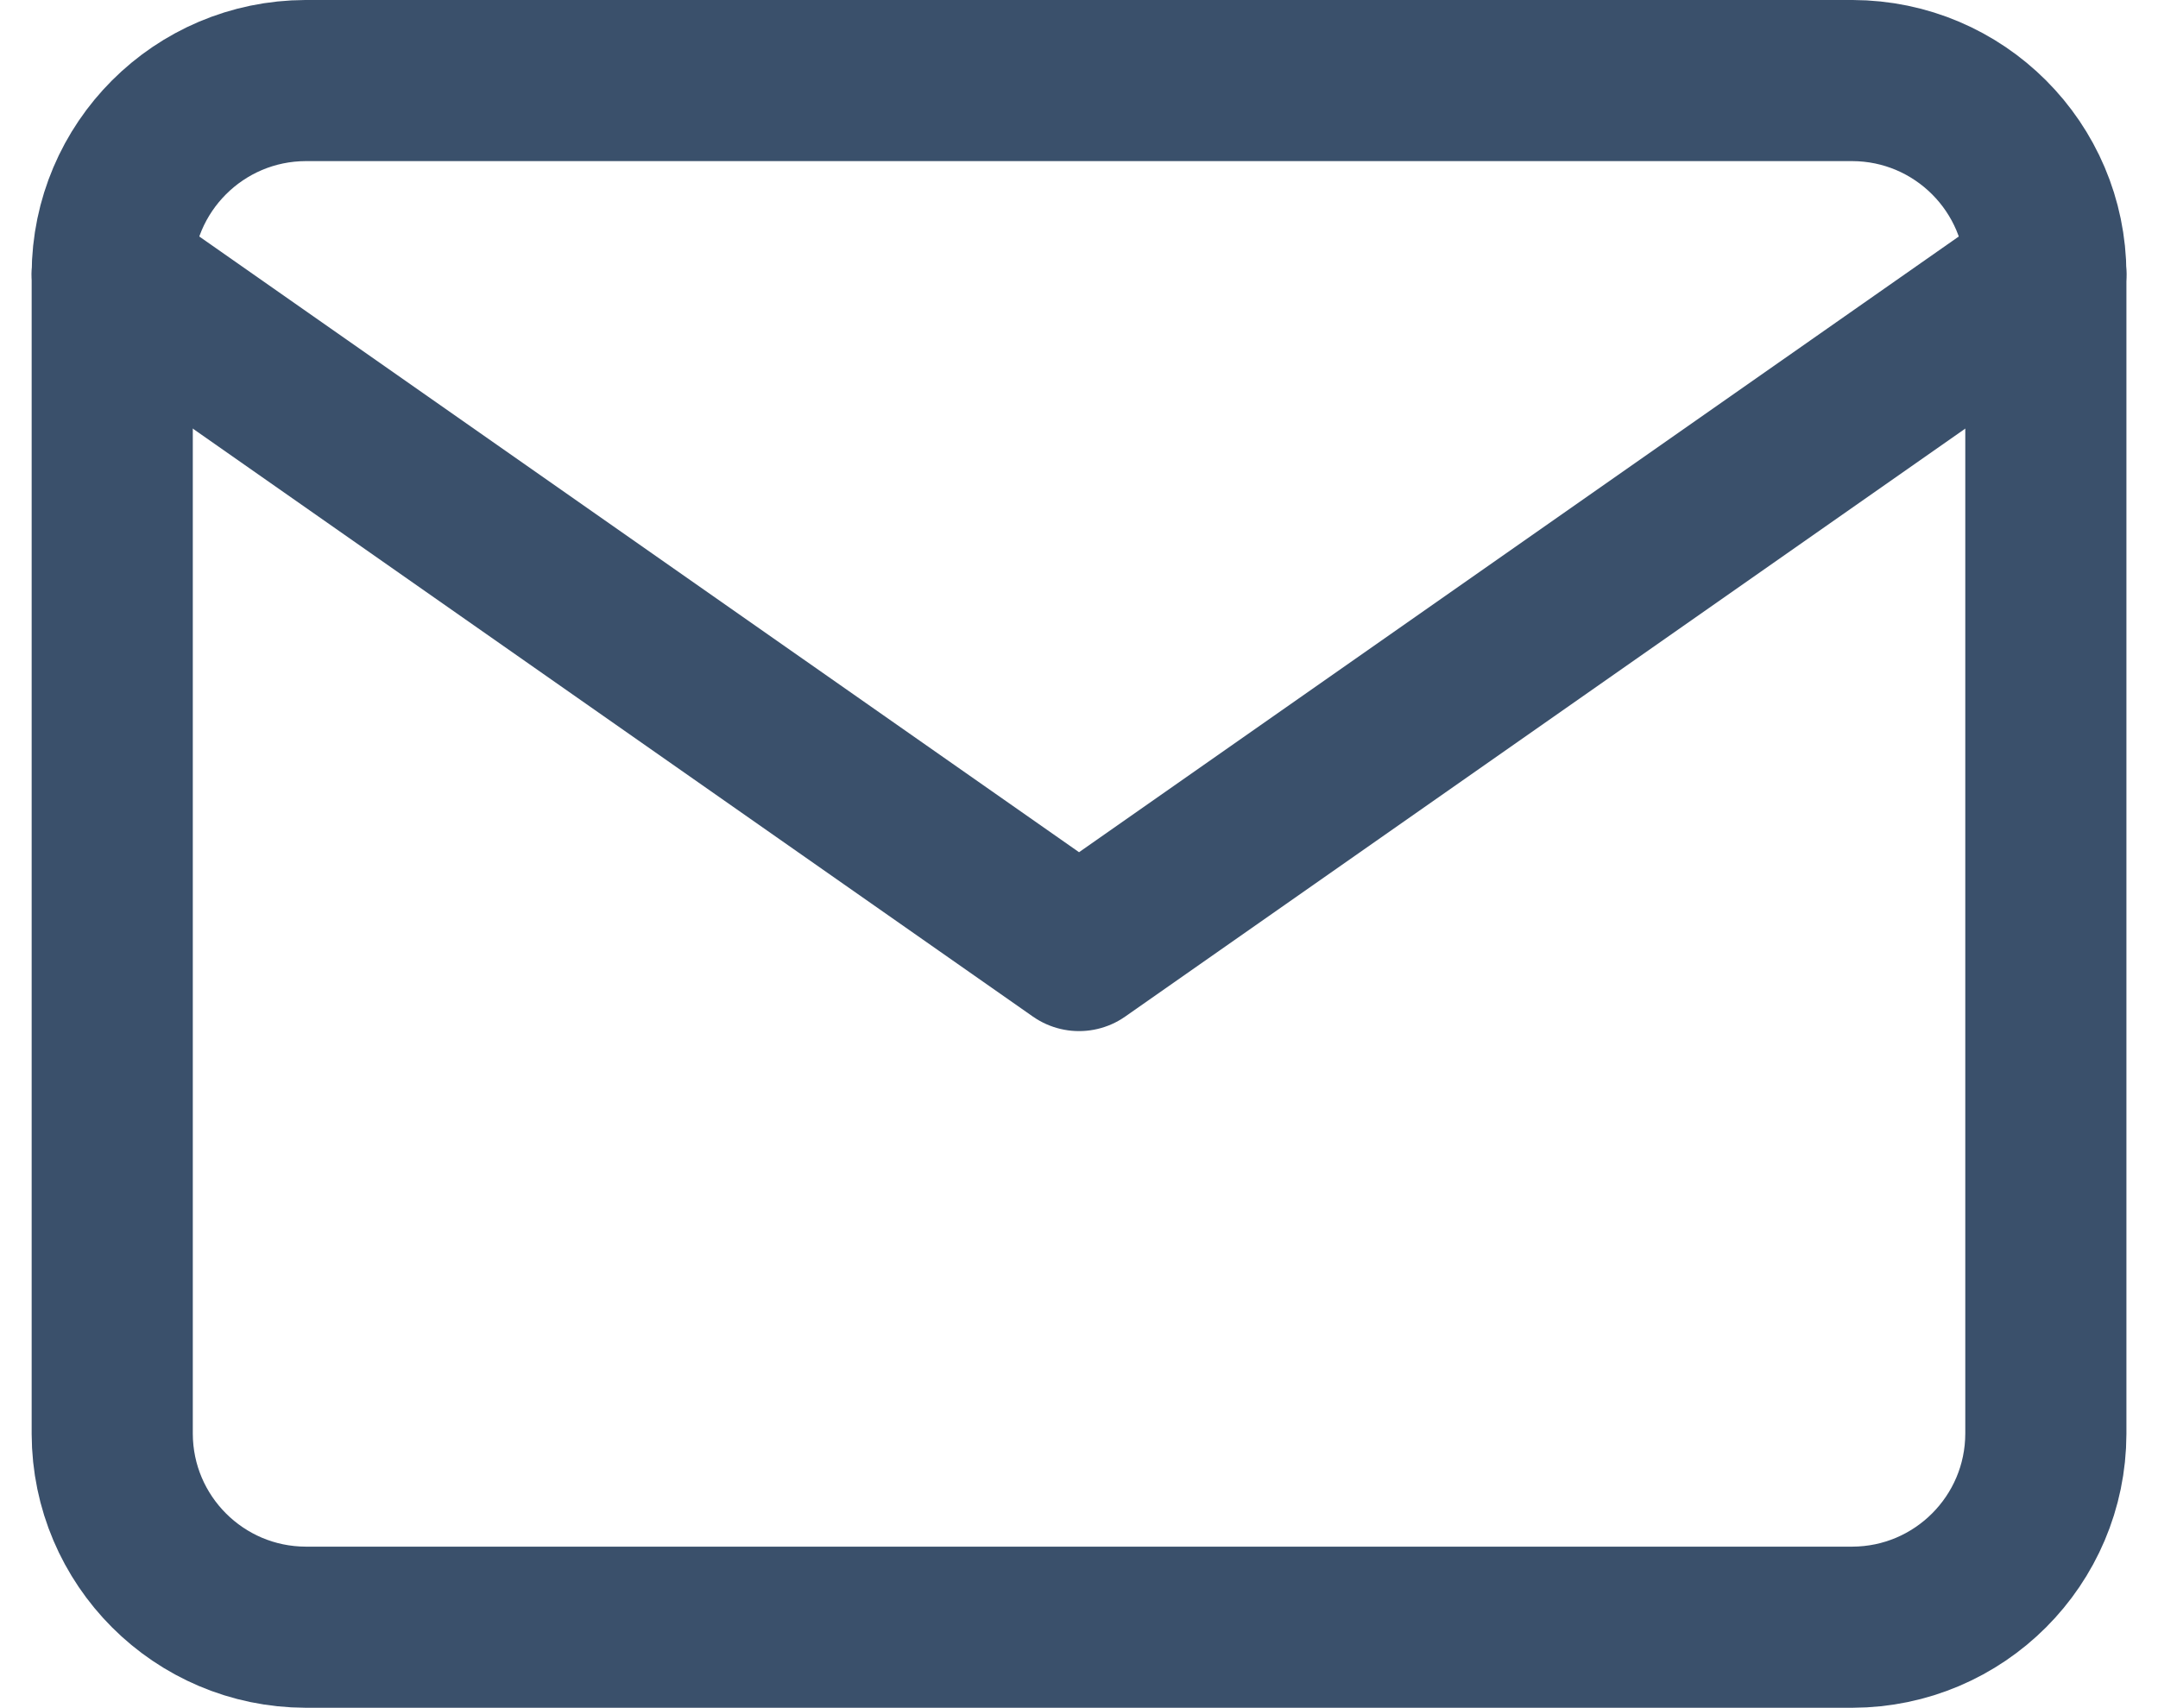
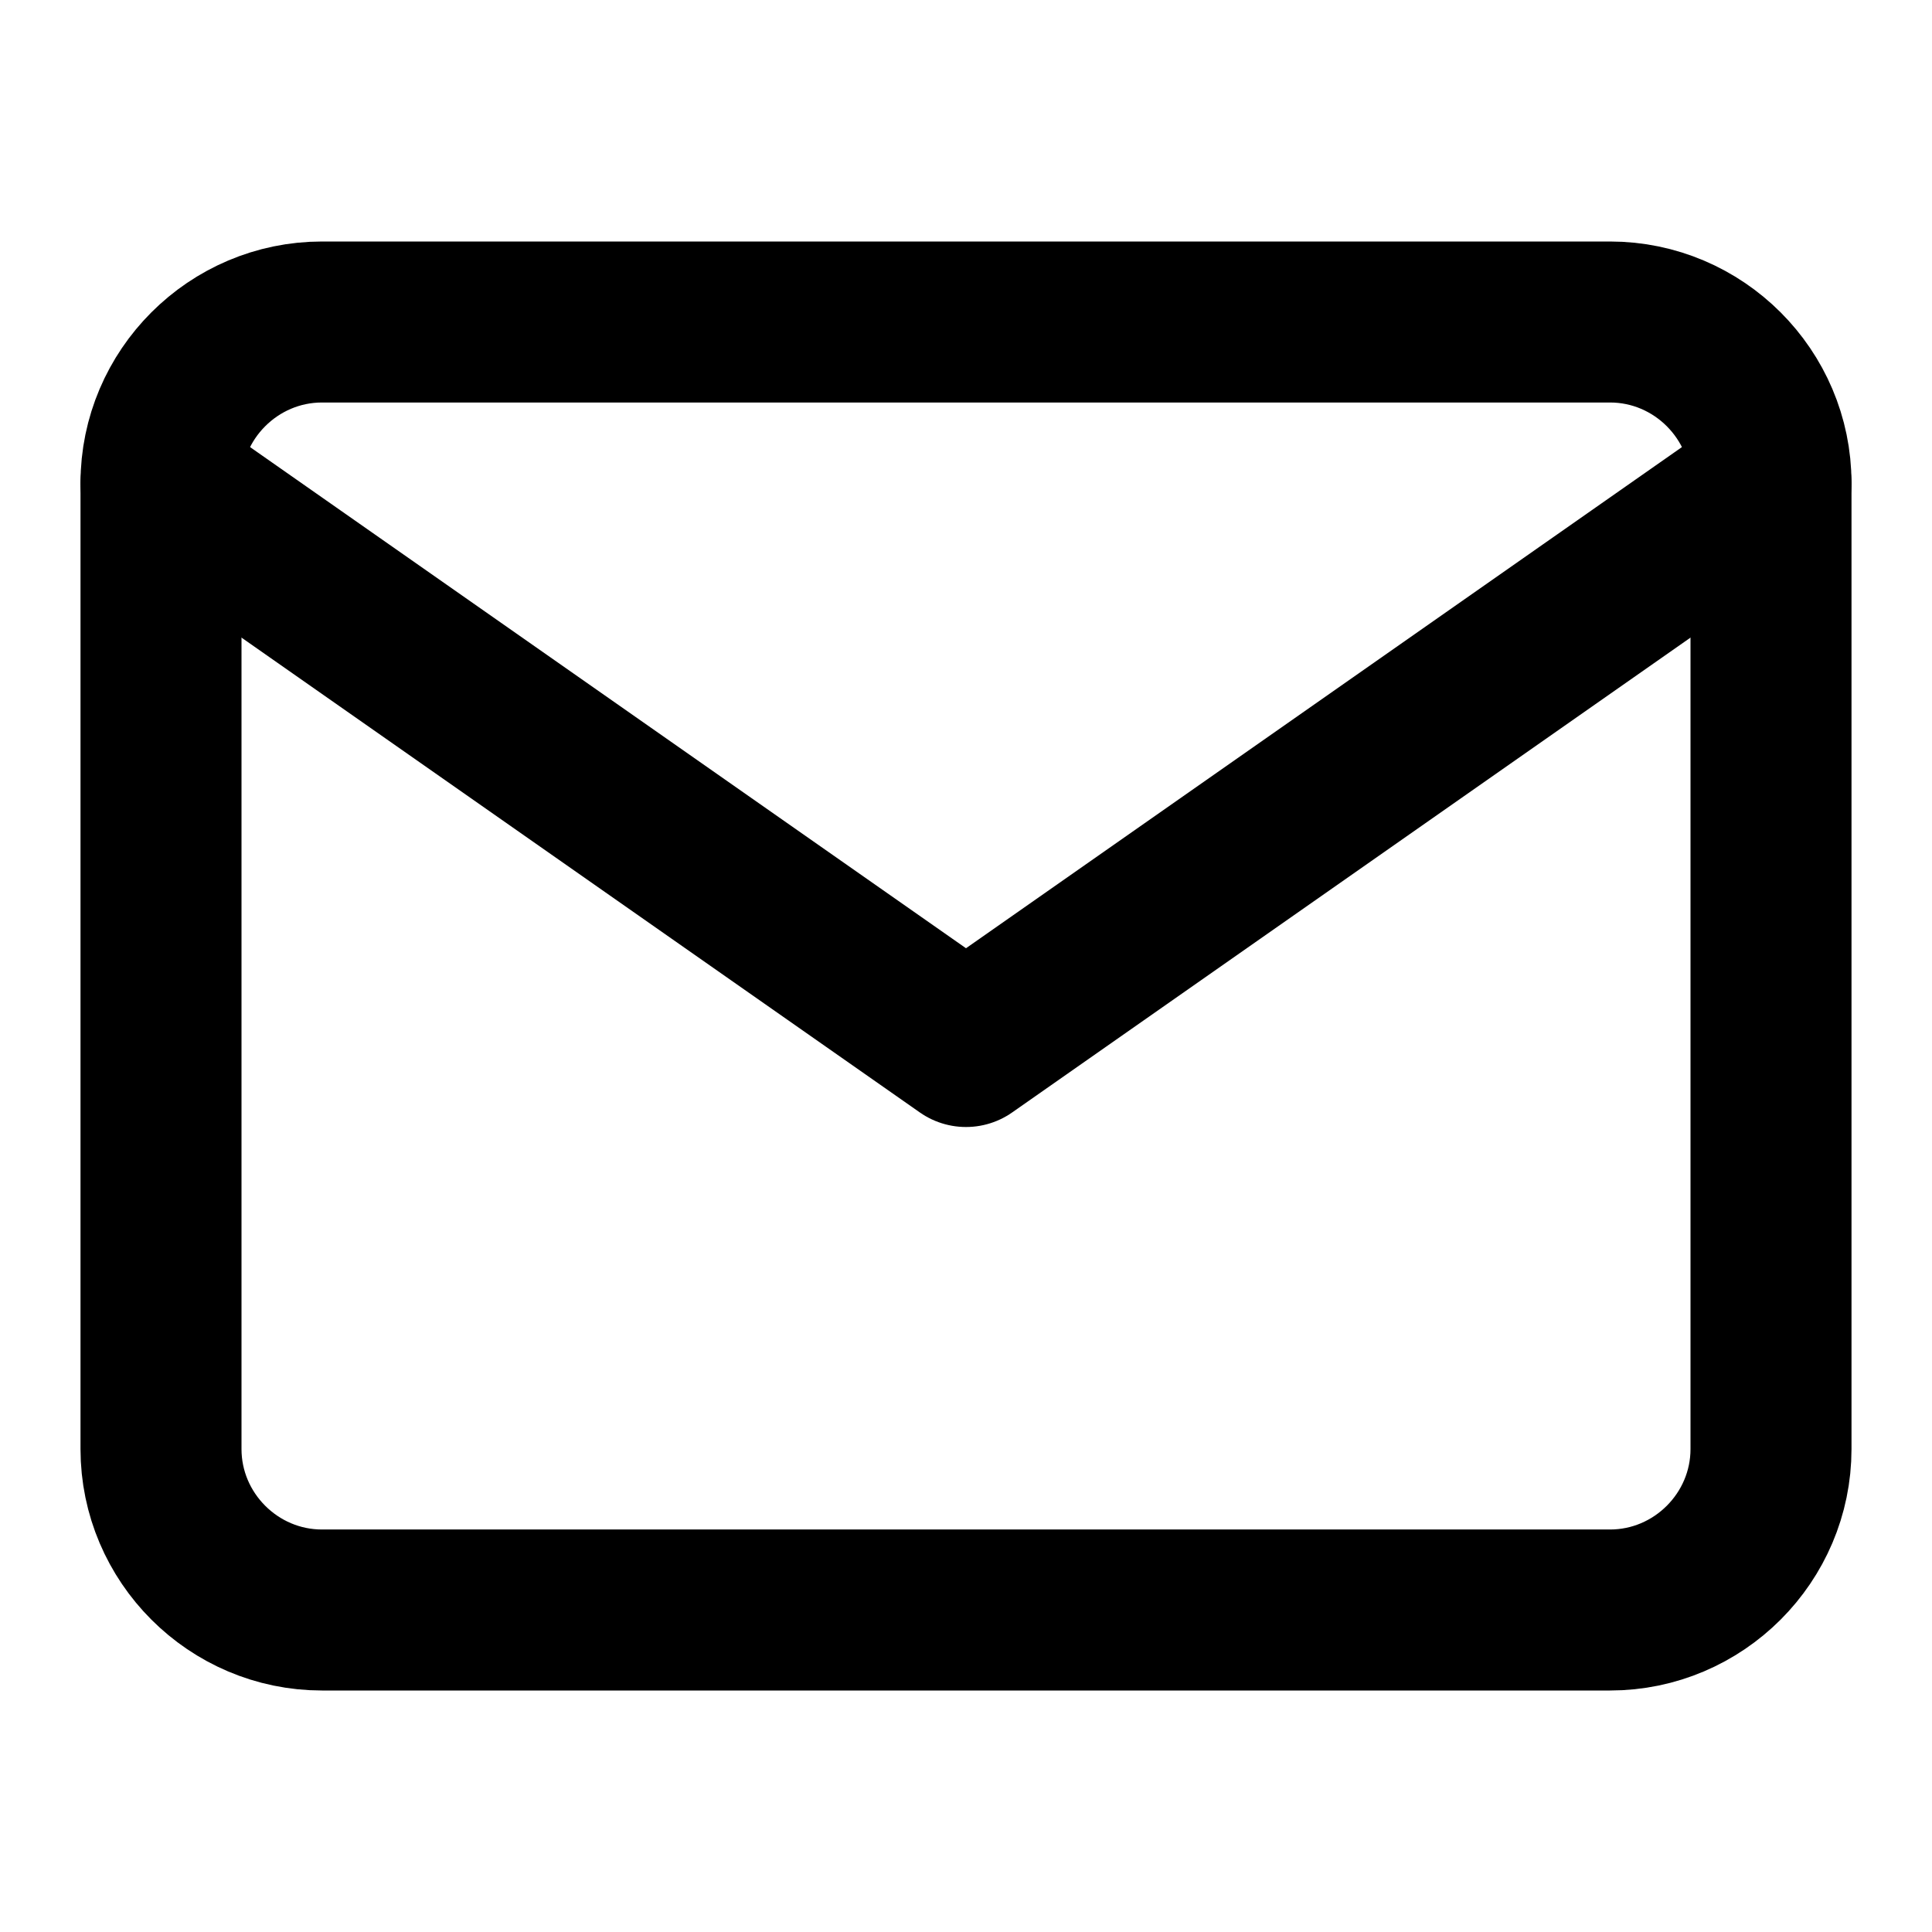
- <svg xmlns="http://www.w3.org/2000/svg" width="26.785" height="21.2" viewBox="0 0 26.785 21.2">
-   <defs>
-     <style>.a{fill:none;stroke:#3a506b;stroke-linecap:round;stroke-linejoin:round;stroke-width:2px;}</style>
-   </defs>
-   <g transform="translate(-0.607 -3)">
-     <path class="a" d="M4.4,4H23.6A2.407,2.407,0,0,1,26,6.4V20.8a2.407,2.407,0,0,1-2.4,2.4H4.4A2.407,2.407,0,0,1,2,20.8V6.4A2.407,2.407,0,0,1,4.4,4Z" />
-     <path class="a" d="M26,6,14,14.4,2,6" transform="translate(0 0.4)" />
-   </g>
+ <svg xmlns="http://www.w3.org/2000/svg" width="24" height="24" viewBox="0 0 24 24" fill="none" stroke="currentColor" stroke-width="2" stroke-linecap="round" stroke-linejoin="round" class="feather feather-mail">
+   <path d="M4 4h16c1.1 0 2 .9 2 2v12c0 1.1-.9 2-2 2H4c-1.1 0-2-.9-2-2V6c0-1.1.9-2 2-2z" />
+   <polyline points="22,6 12,13 2,6" />
</svg>
